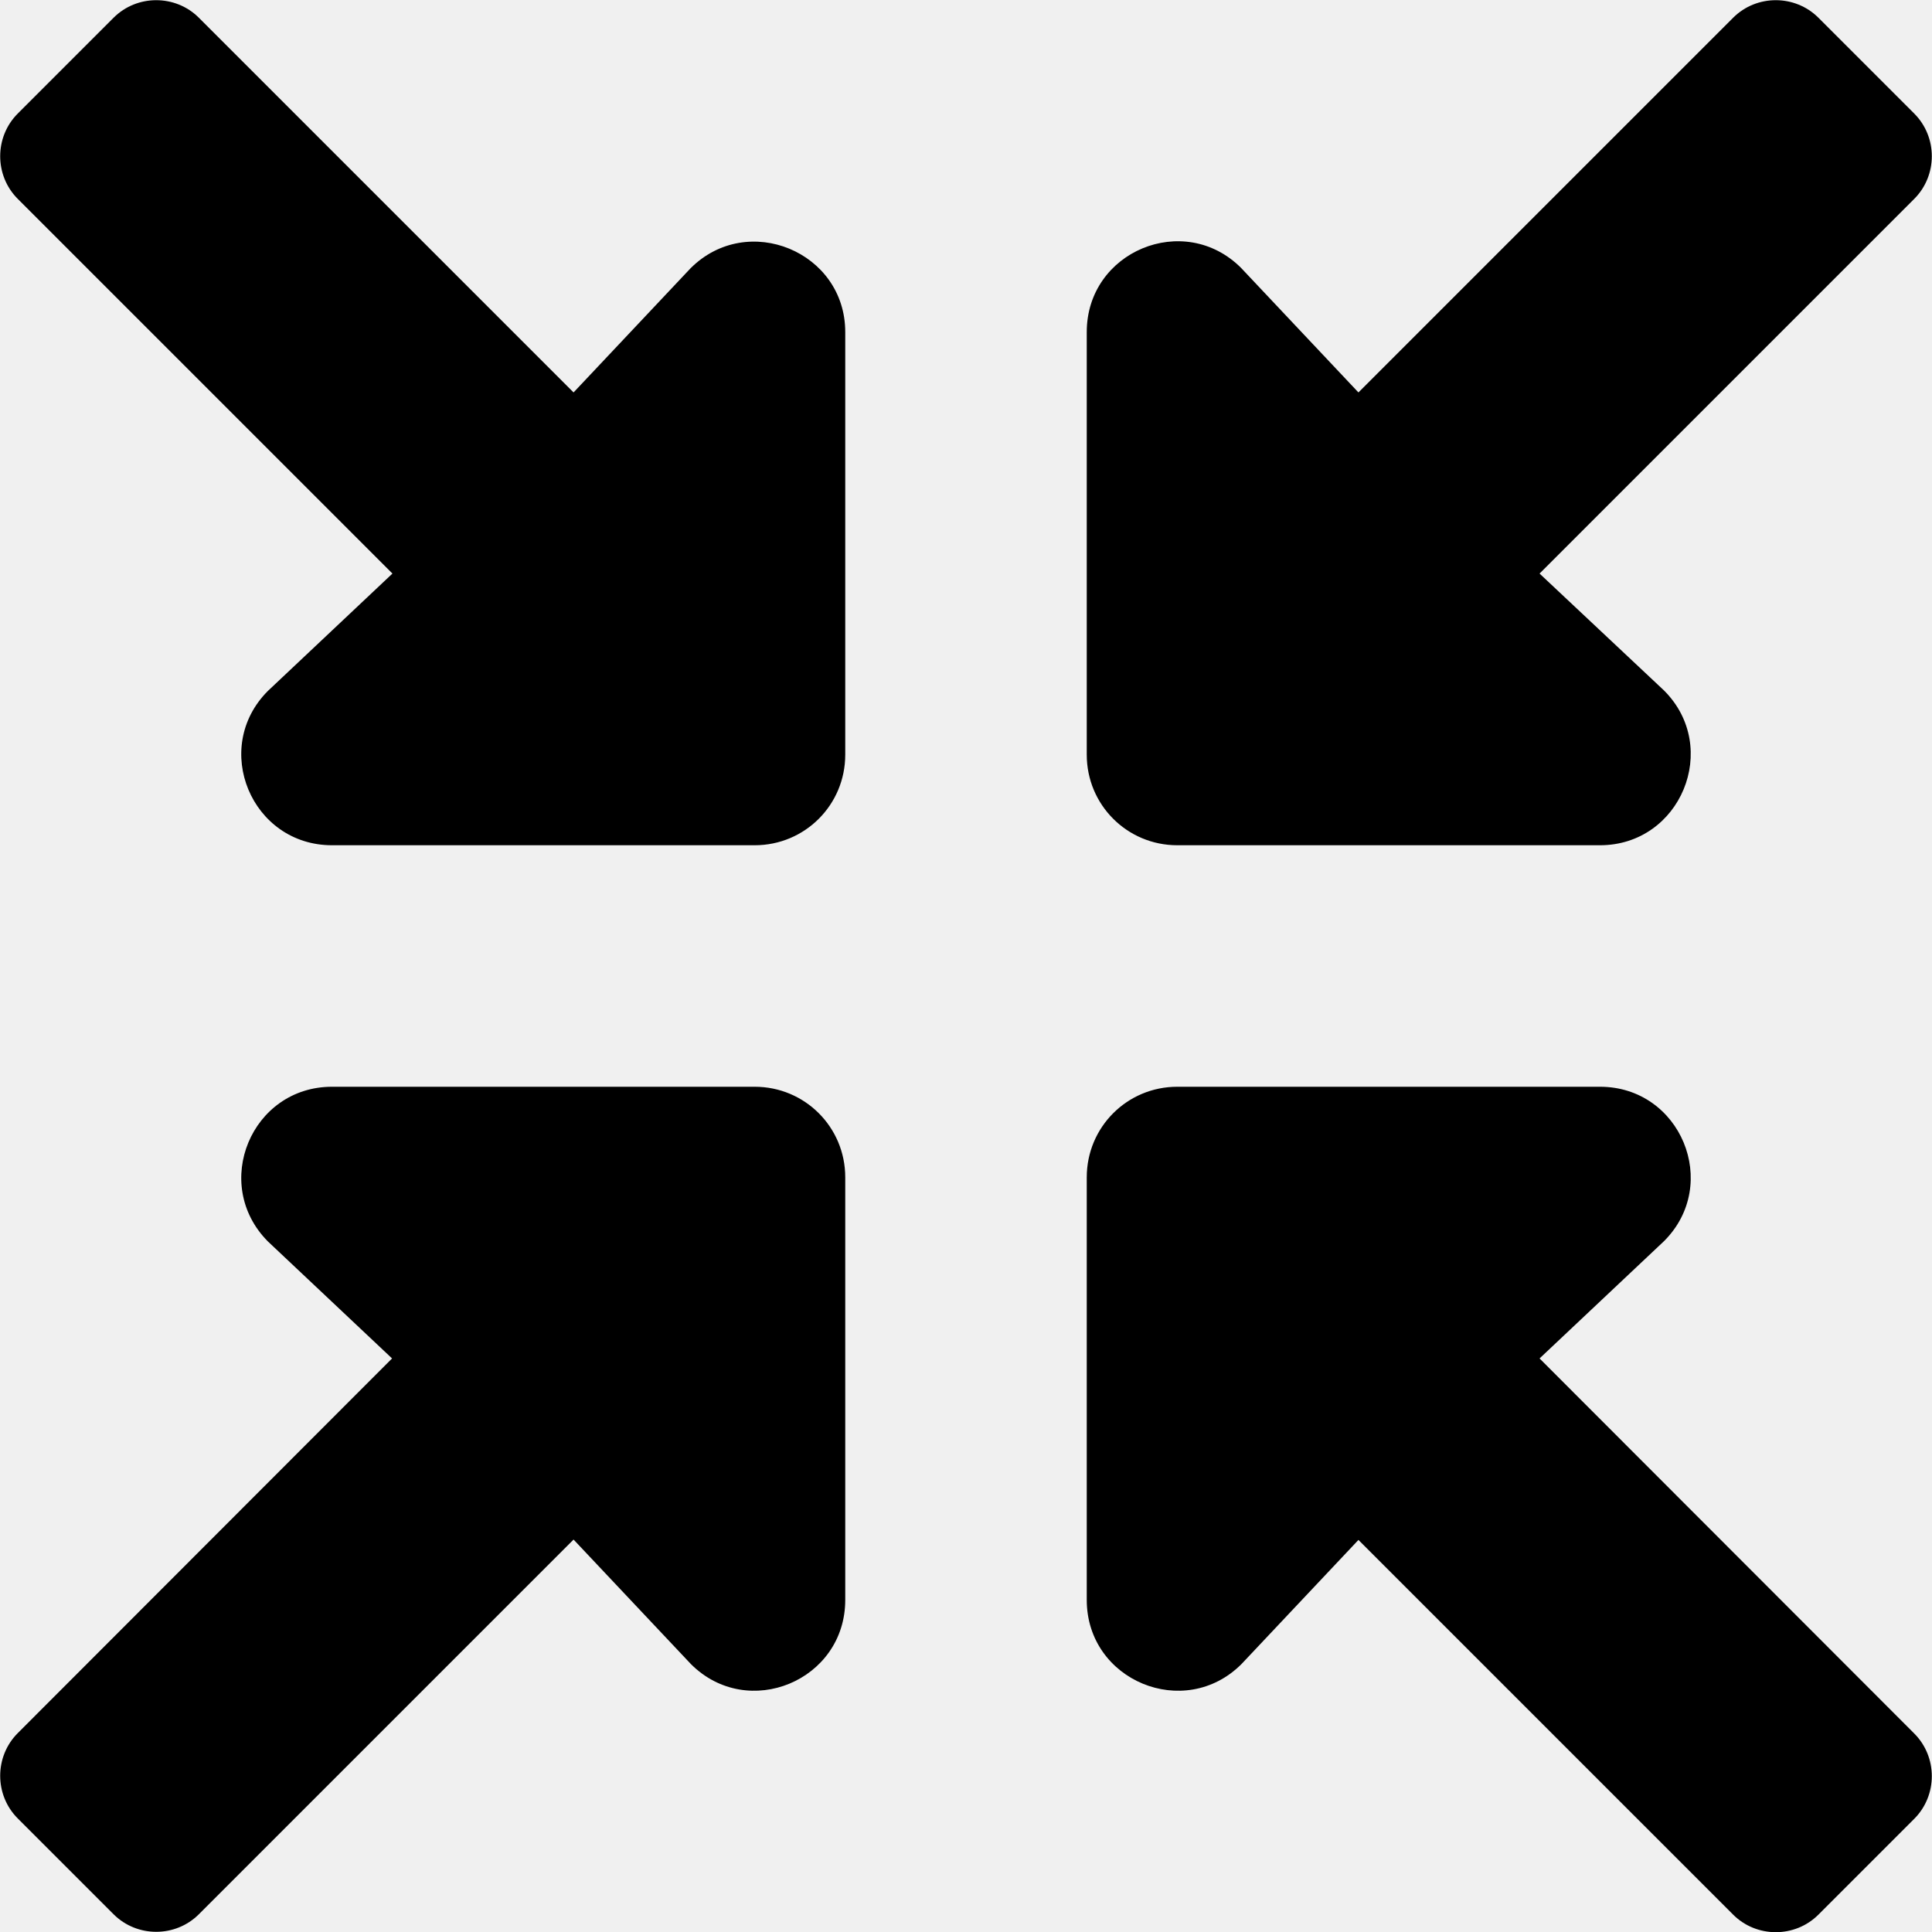
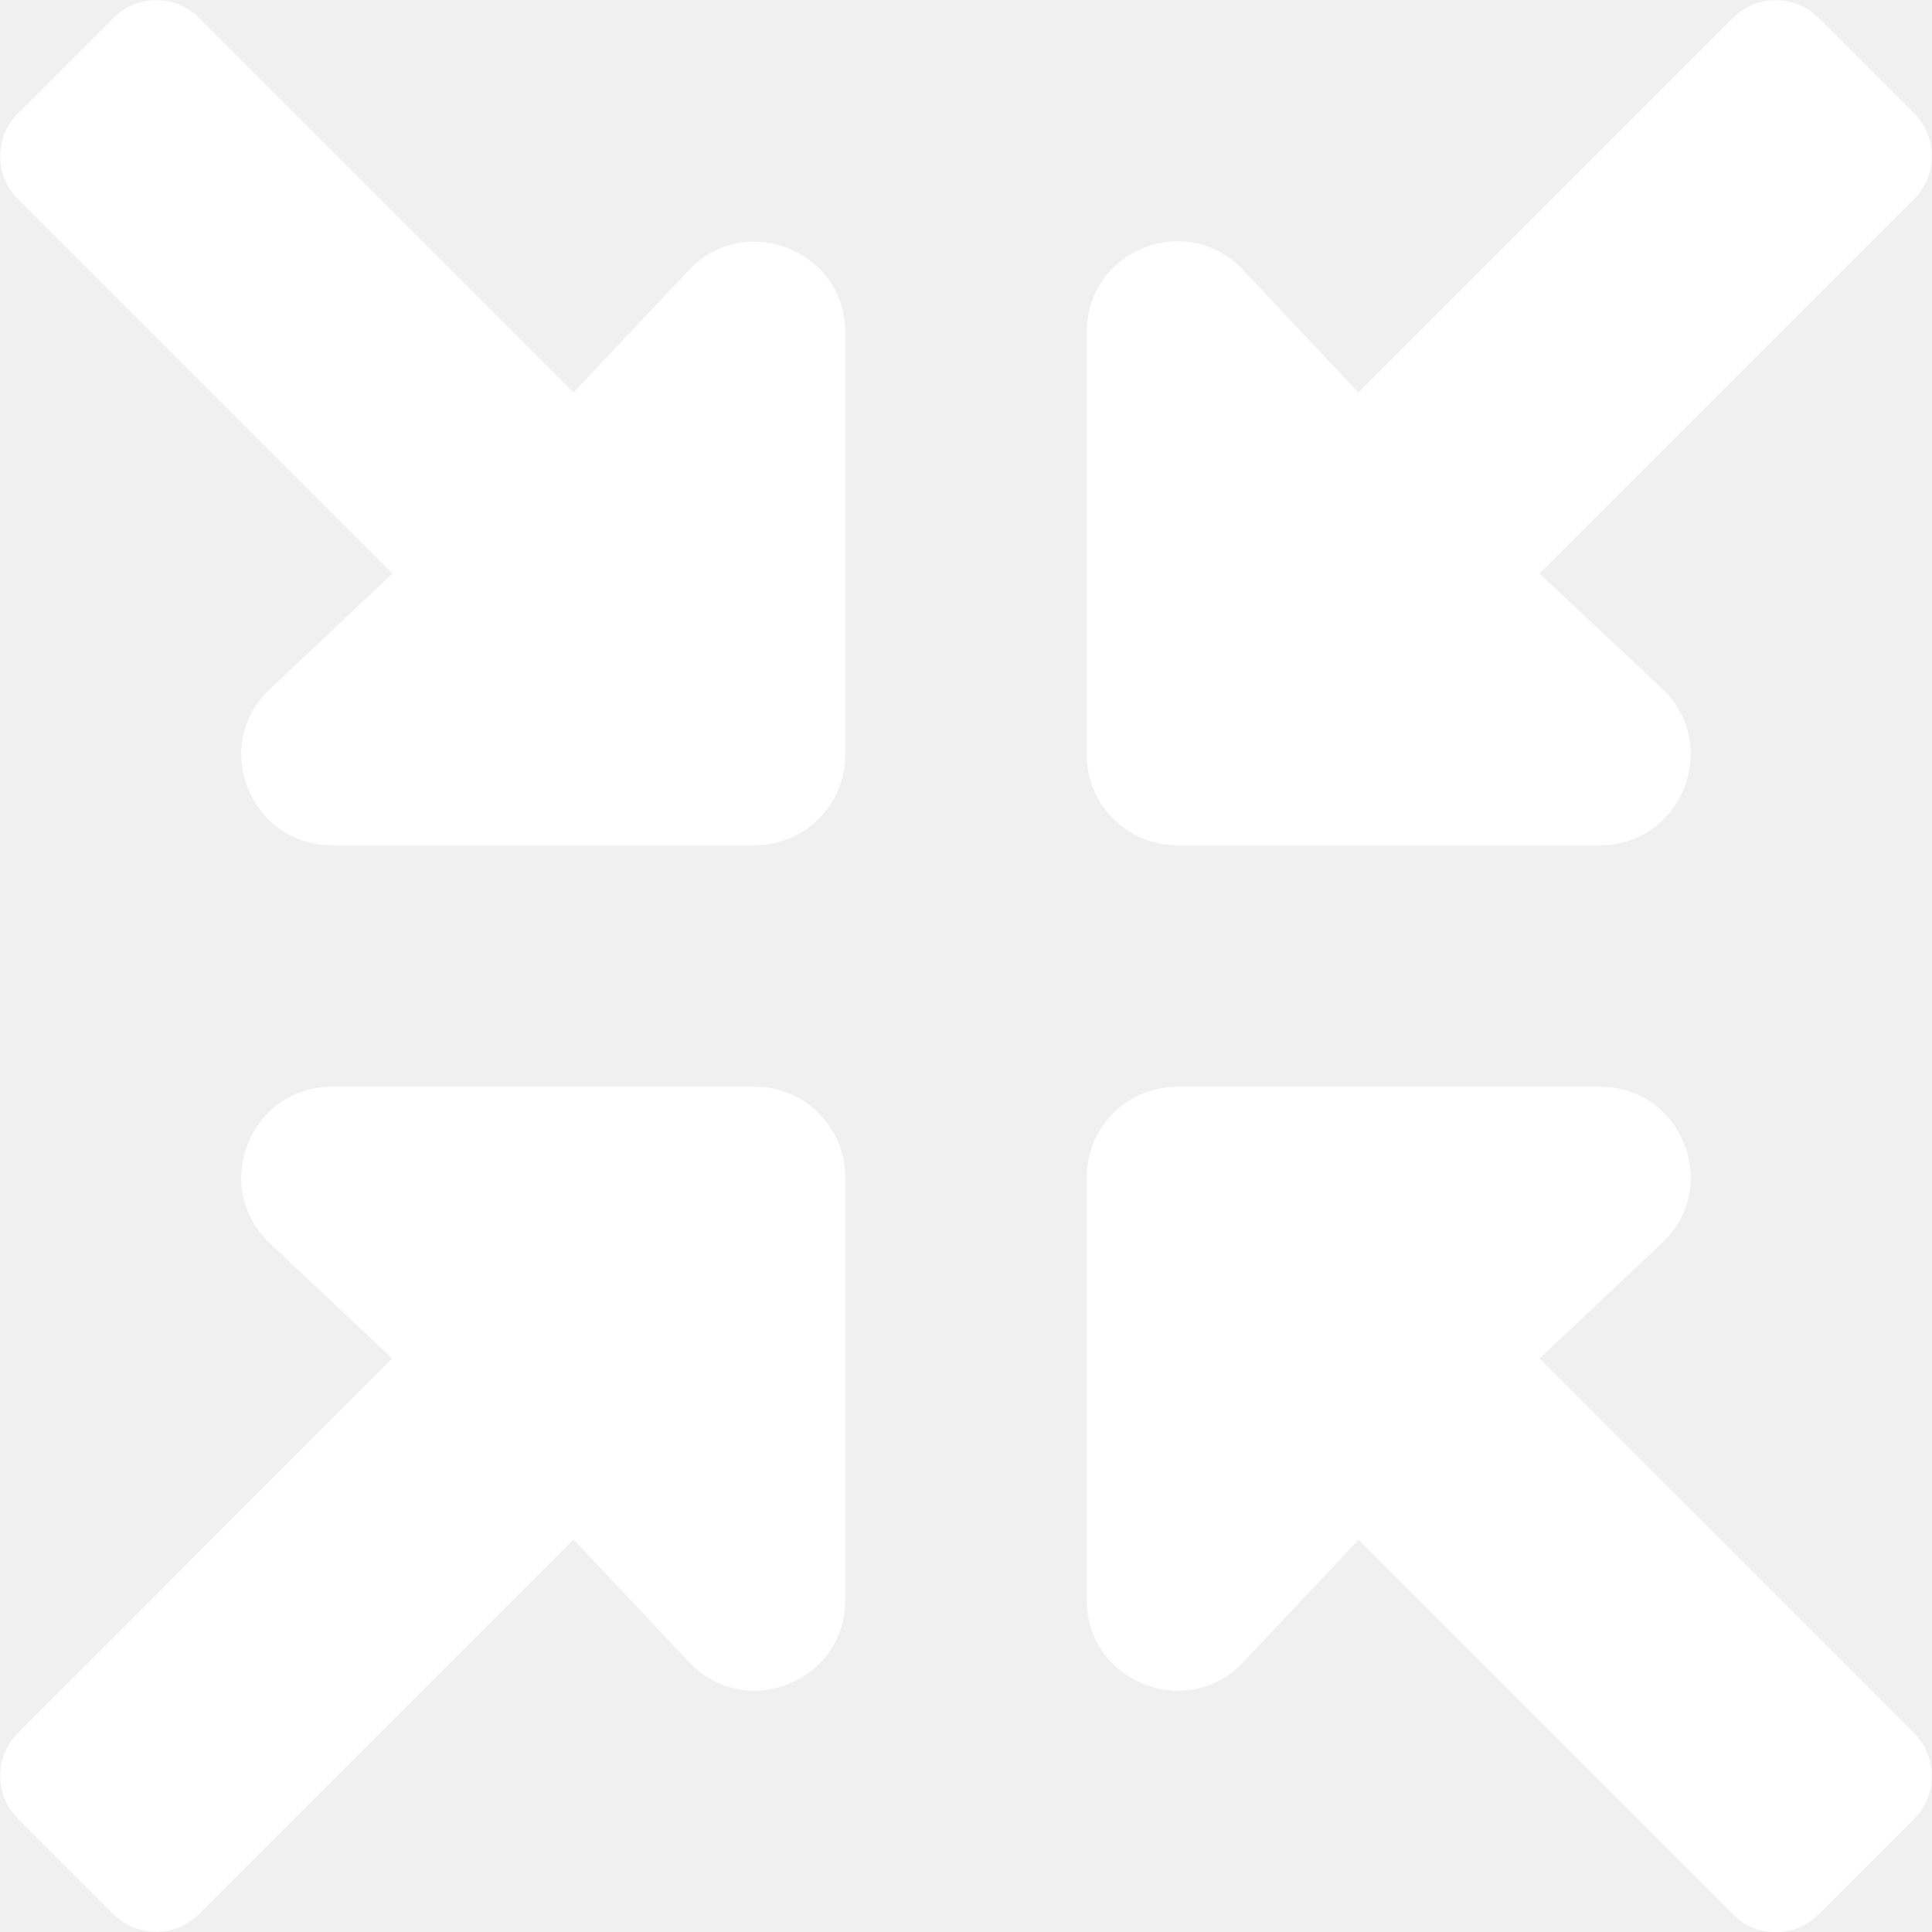
<svg xmlns="http://www.w3.org/2000/svg" aria-hidden="true" focusable="false" data-prefix="fas" data-icon="compress-arrows-alt" class="svg-inline--fa fa-compress-arrows-alt fa-w-16" role="img" viewBox="0 0 512 512">
-   <path fill="currentColor" d="M200 288H88c-21.4 0-32.1 25.8-17 41l32.9 31-99.2 99.3c-6.2 6.2-6.2 16.4 0 22.6l25.4 25.4c6.2 6.2 16.4 6.2 22.6 0L152 408l31.1 33c15.1 15.1 40.9 4.4 40.9-17V312c0-13.3-10.7-24-24-24zm112-64h112c21.4 0 32.1-25.9 17-41l-33-31 99.3-99.3c6.2-6.2 6.2-16.4 0-22.6L481.9 4.7c-6.2-6.2-16.4-6.2-22.6 0L360 104l-31.1-33C313.8 55.9 288 66.6 288 88v112c0 13.3 10.7 24 24 24zm96 136l33-31.1c15.1-15.1 4.4-40.9-17-40.9H312c-13.3 0-24 10.7-24 24v112c0 21.4 25.9 32.1 41 17l31-32.9 99.3 99.3c6.2 6.2 16.4 6.2 22.6 0l25.4-25.4c6.2-6.2 6.2-16.4 0-22.6L408 360zM183 71.1L152 104 52.7 4.7c-6.2-6.2-16.4-6.2-22.6 0L4.7 30.1c-6.2 6.2-6.2 16.4 0 22.6L104 152l-33 31.1C55.9 198.2 66.6 224 88 224h112c13.3 0 24-10.7 24-24V88c0-21.3-25.9-32-41-16.9z" />
+   <path fill="white" d="M200 288H88c-21.4 0-32.1 25.8-17 41l32.9 31-99.2 99.3c-6.2 6.2-6.2 16.4 0 22.6l25.4 25.4c6.2 6.2 16.4 6.2 22.6 0L152 408l31.1 33c15.1 15.1 40.9 4.4 40.9-17V312c0-13.3-10.7-24-24-24zm112-64h112c21.4 0 32.1-25.9 17-41l-33-31 99.3-99.3c6.2-6.2 6.2-16.4 0-22.6L481.9 4.7c-6.2-6.2-16.4-6.2-22.6 0L360 104l-31.1-33C313.8 55.9 288 66.6 288 88v112c0 13.3 10.7 24 24 24zm96 136l33-31.1c15.1-15.1 4.4-40.9-17-40.9H312c-13.3 0-24 10.7-24 24v112c0 21.4 25.9 32.1 41 17l31-32.9 99.3 99.3c6.2 6.2 16.4 6.2 22.6 0l25.4-25.4c6.2-6.2 6.2-16.4 0-22.6L408 360zM183 71.1L152 104 52.7 4.7c-6.2-6.2-16.4-6.2-22.6 0L4.7 30.1c-6.2 6.2-6.2 16.4 0 22.6L104 152l-33 31.1C55.9 198.2 66.6 224 88 224h112c13.3 0 24-10.7 24-24V88c0-21.3-25.9-32-41-16.9z" />
</svg>
